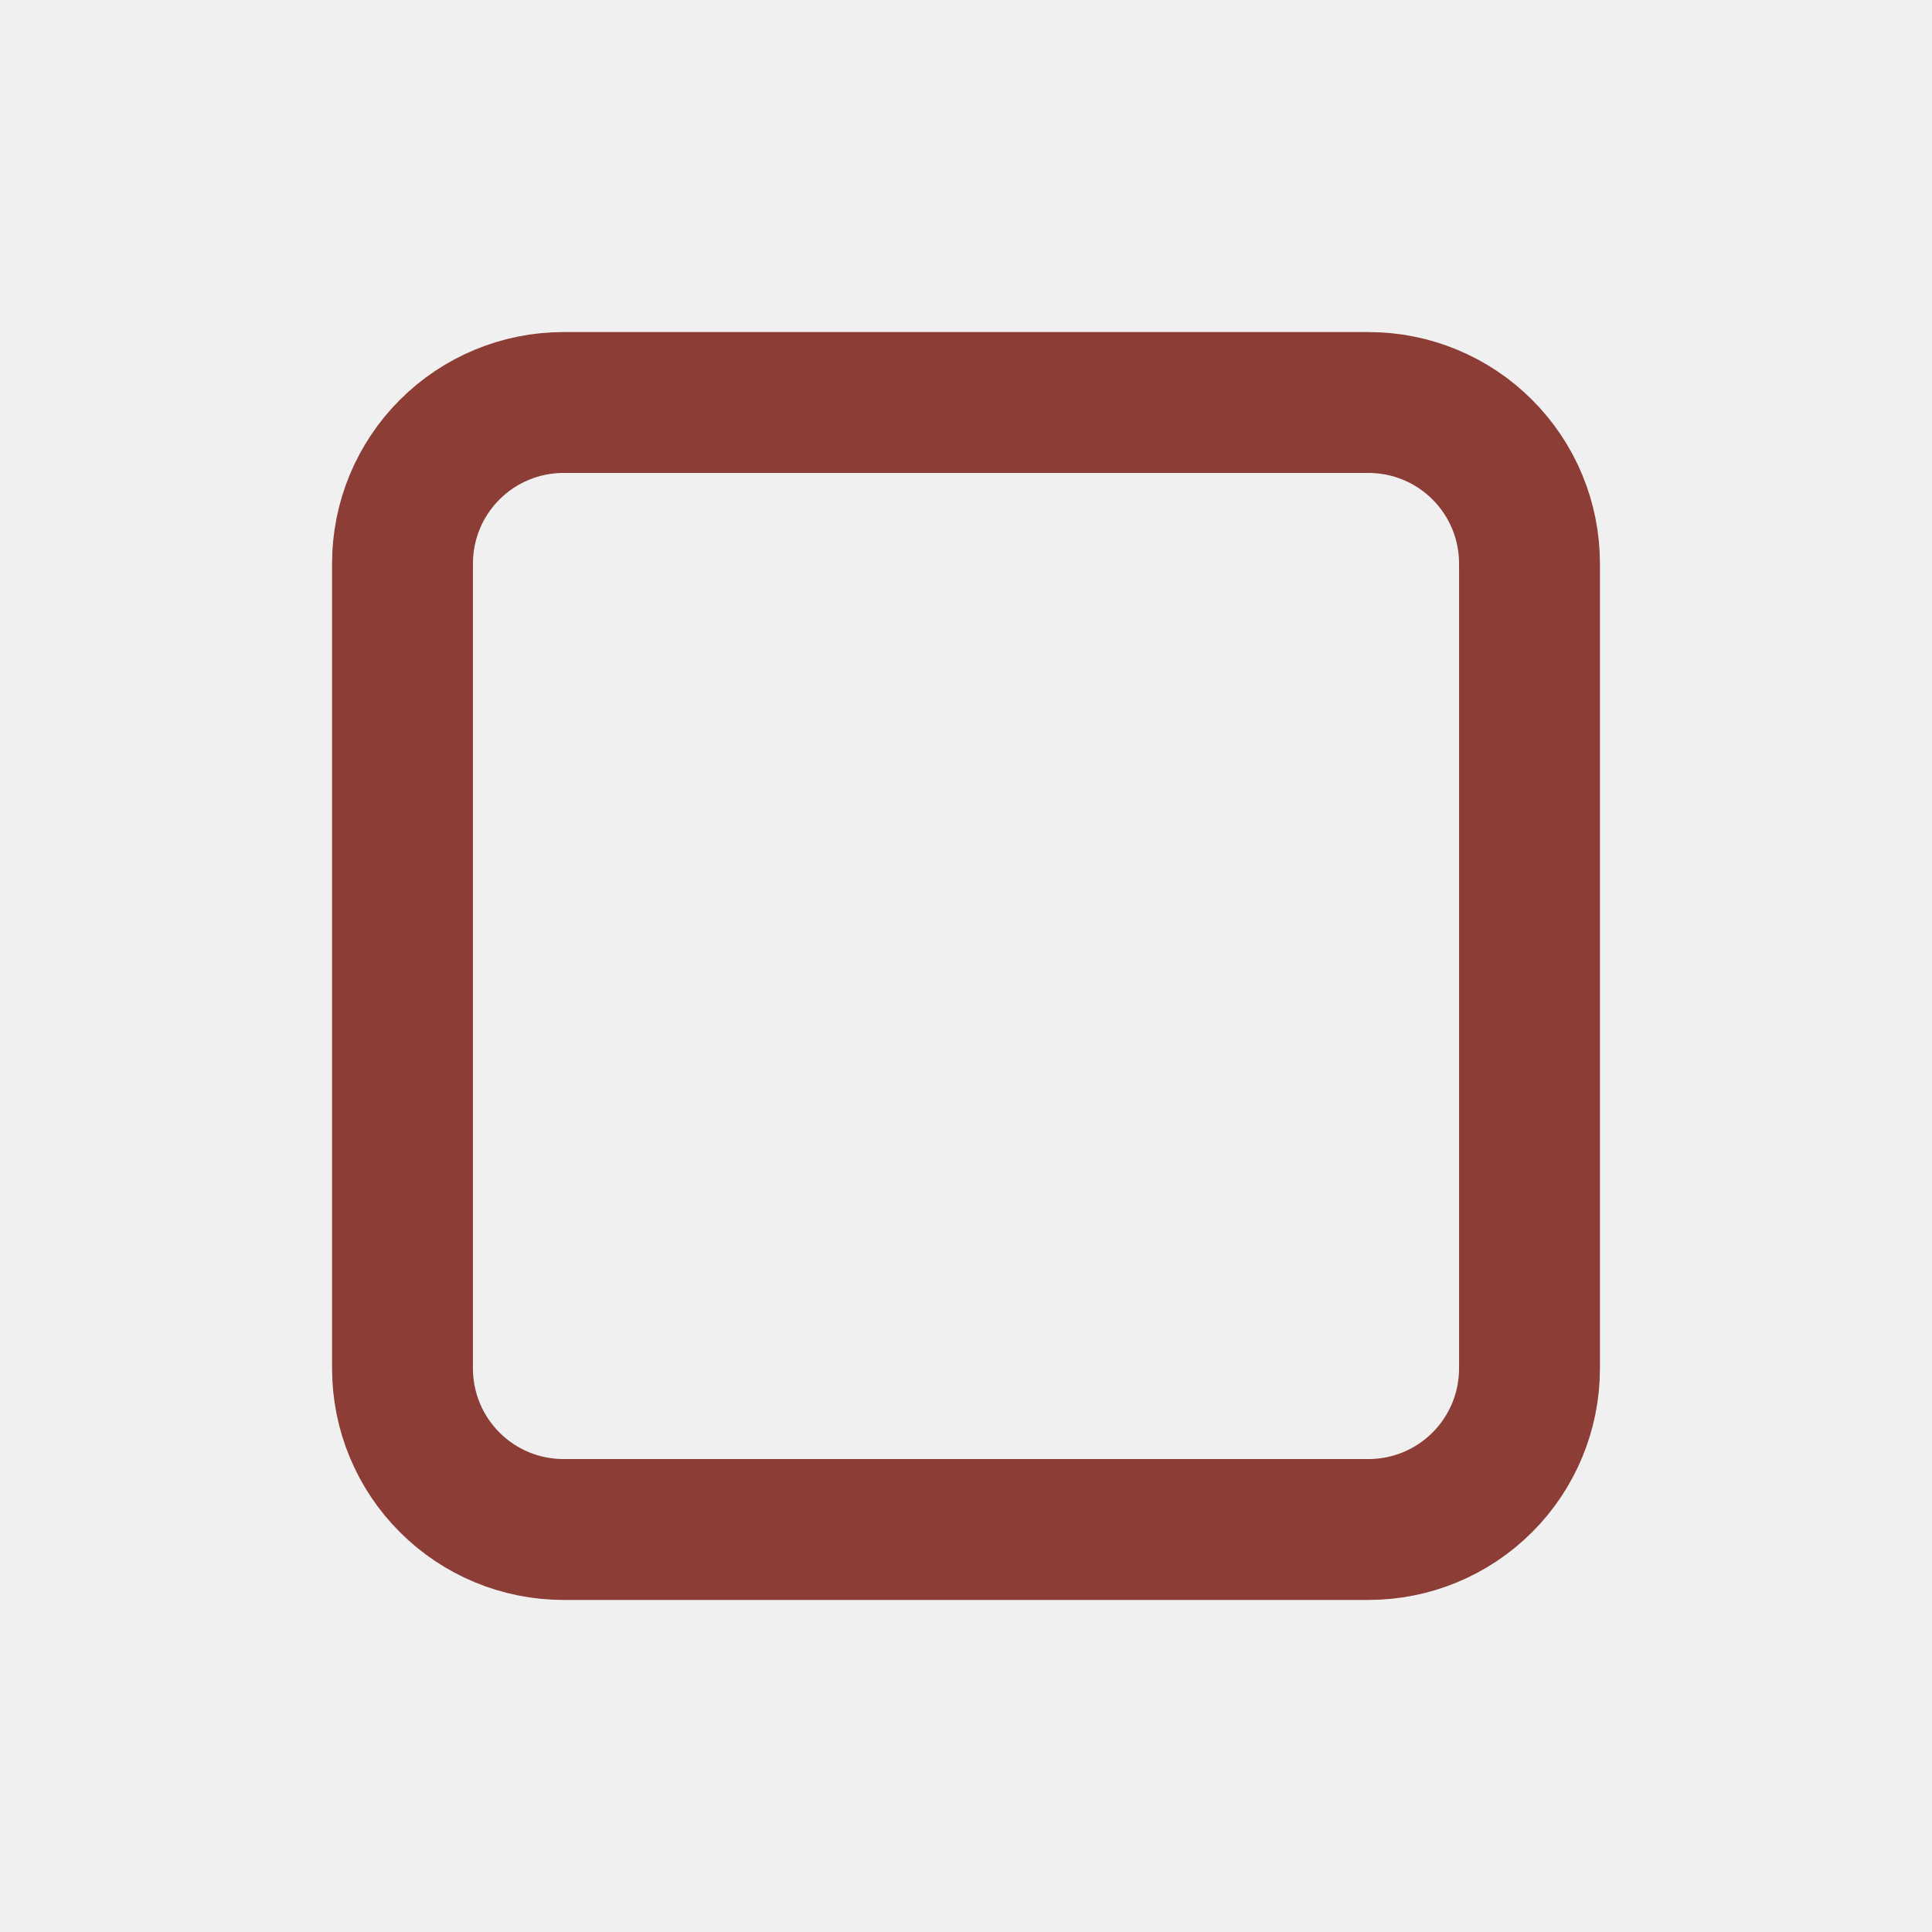
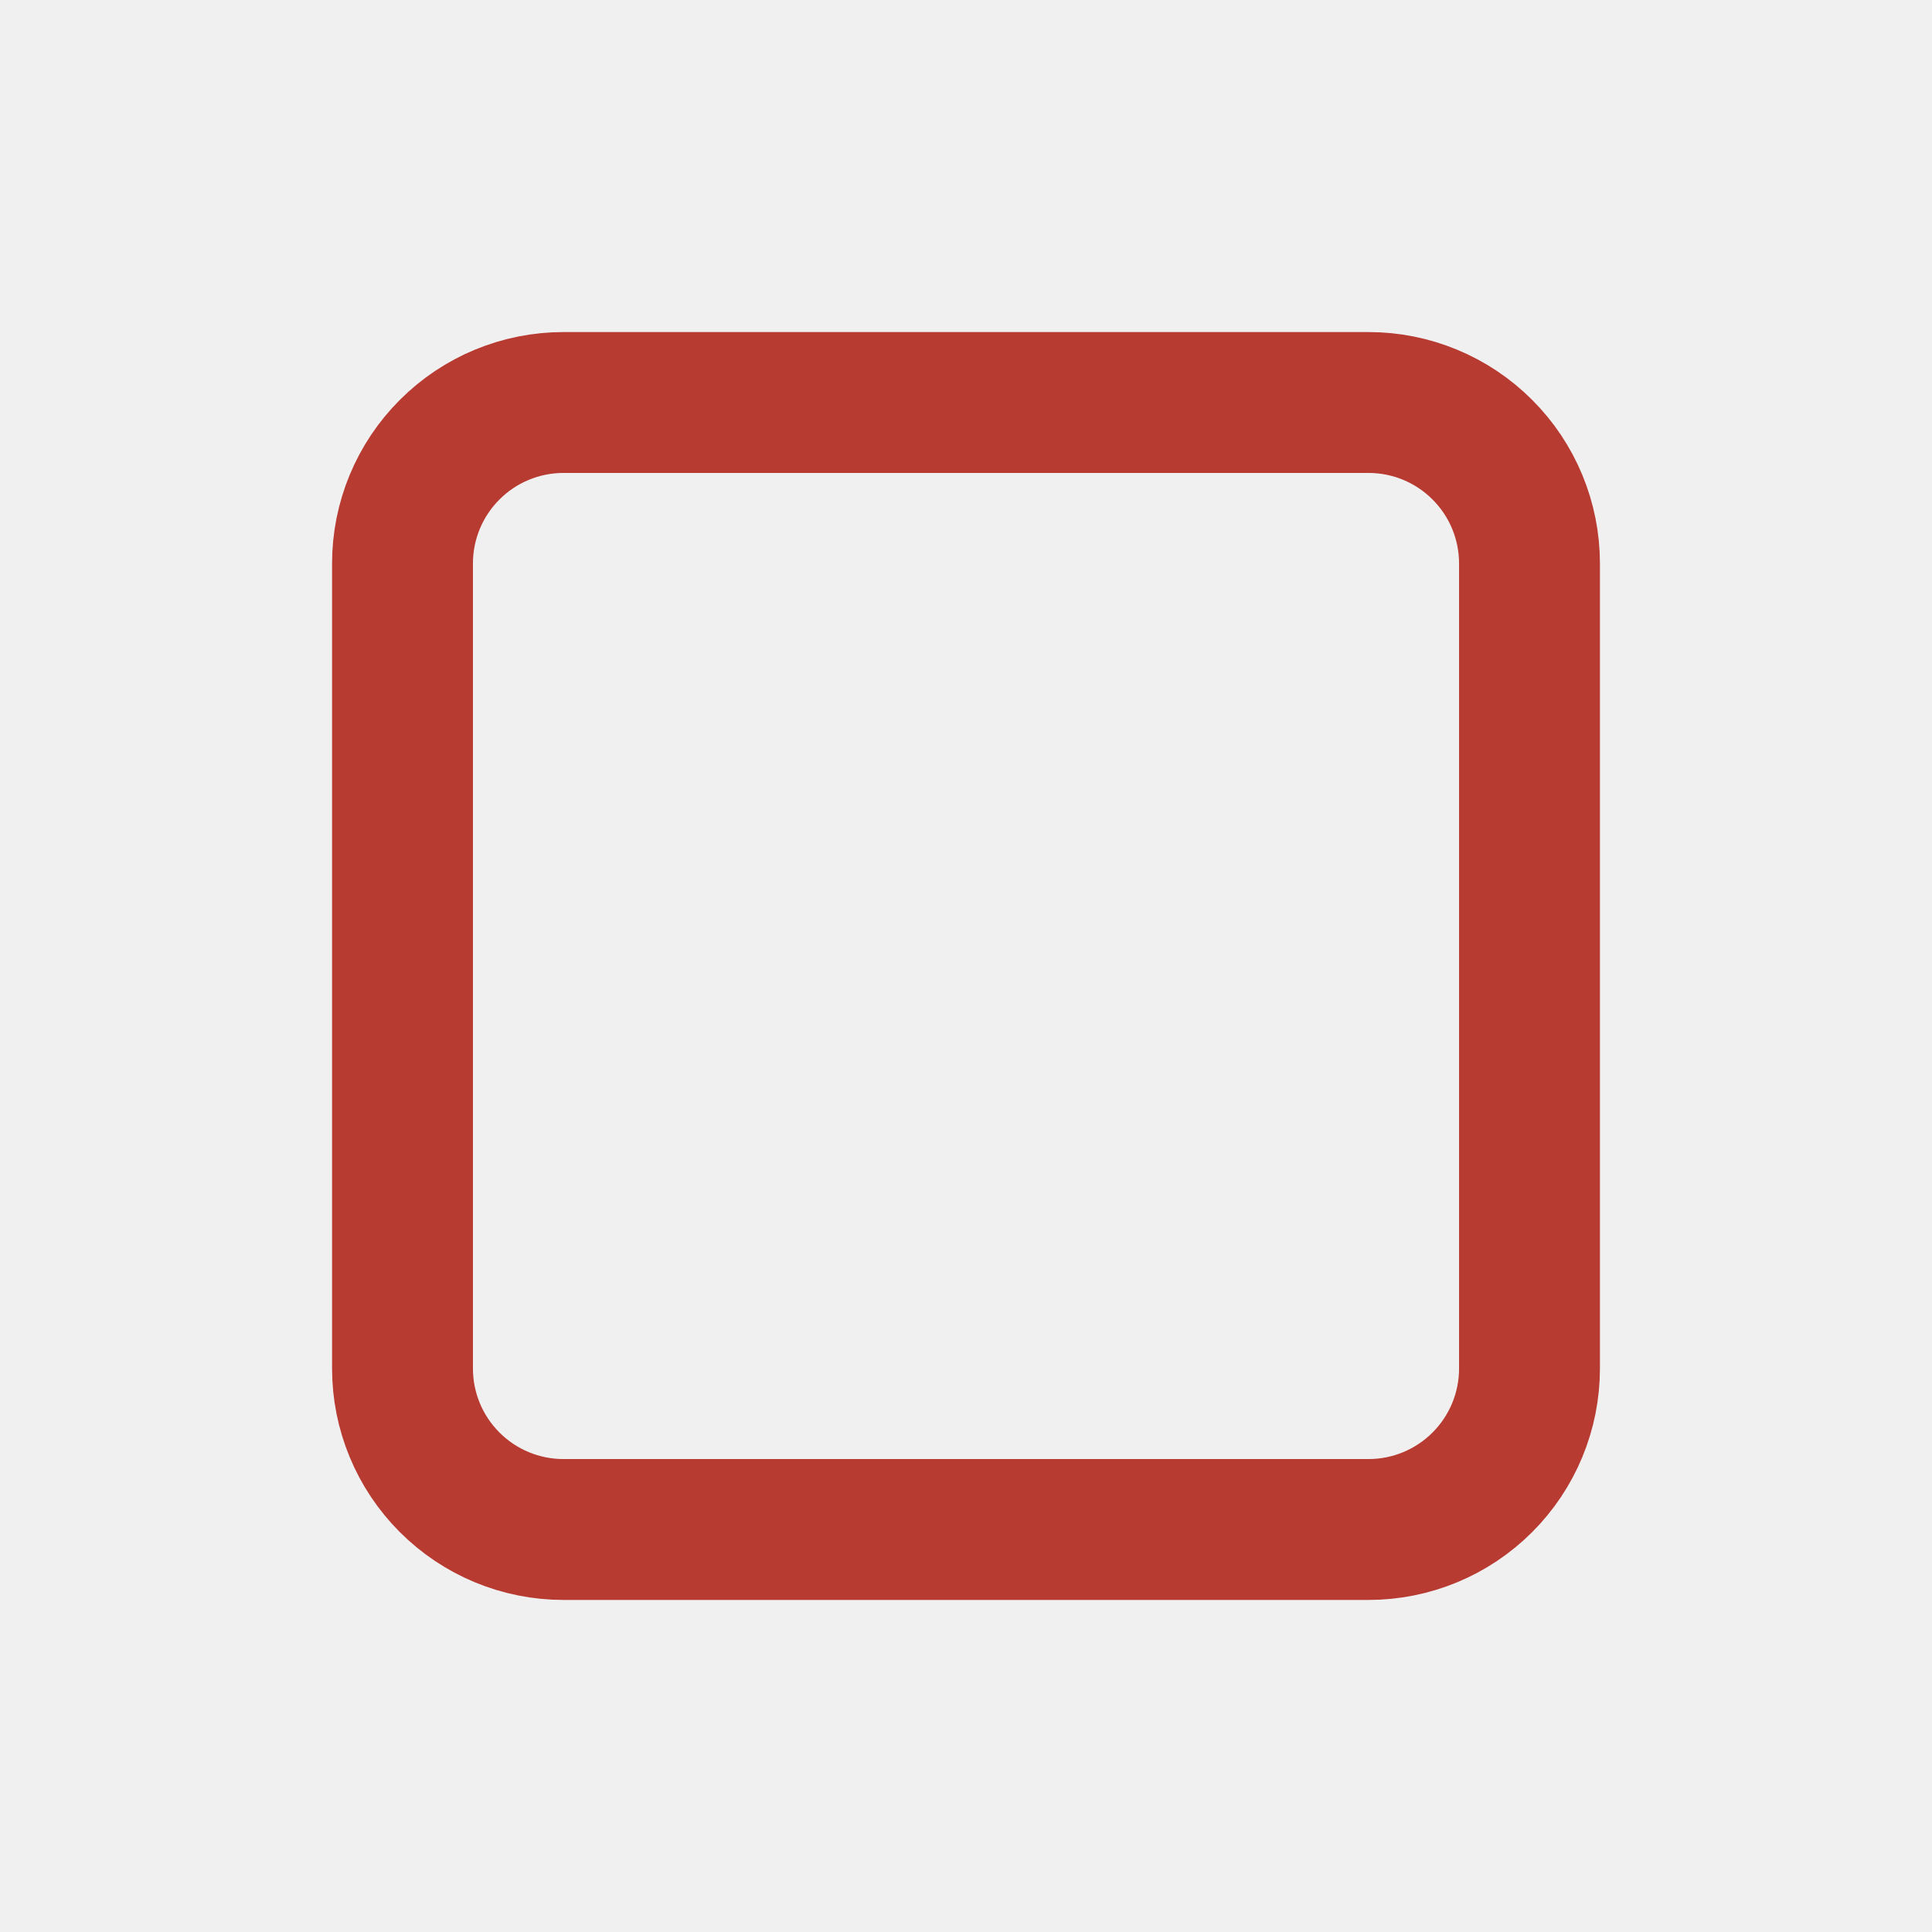
<svg xmlns="http://www.w3.org/2000/svg" width="48" height="48" viewBox="0 0 48 48" fill="none">
  <g clip-path="url(#clip0_271_542)">
-     <path d="M10 14C10 12.939 10.421 11.922 11.172 11.172C11.922 10.421 12.939 10 14 10H34C35.061 10 36.078 10.421 36.828 11.172C37.579 11.922 38 12.939 38 14V34C38 35.061 37.579 36.078 36.828 36.828C36.078 37.579 35.061 38 34 38H14C12.939 38 11.922 37.579 11.172 36.828C10.421 36.078 10 35.061 10 34V14Z" stroke="#8C3D36" stroke-width="3.5" stroke-linecap="round" stroke-linejoin="round" />
+     <path d="M10 14C10 12.939 10.421 11.922 11.172 11.172C11.922 10.421 12.939 10 14 10H34C35.061 10 36.078 10.421 36.828 11.172C37.579 11.922 38 12.939 38 14V34C38 35.061 37.579 36.078 36.828 36.828C36.078 37.579 35.061 38 34 38H14C12.939 38 11.922 37.579 11.172 36.828C10.421 36.078 10 35.061 10 34V14Z" stroke="#B83B32" stroke-width="3.5" stroke-linecap="round" stroke-linejoin="round" />
  </g>
  <defs>
    <clipPath id="clip0_271_542">
      <rect width="48" height="48" fill="white" />
    </clipPath>
  </defs>
</svg>
